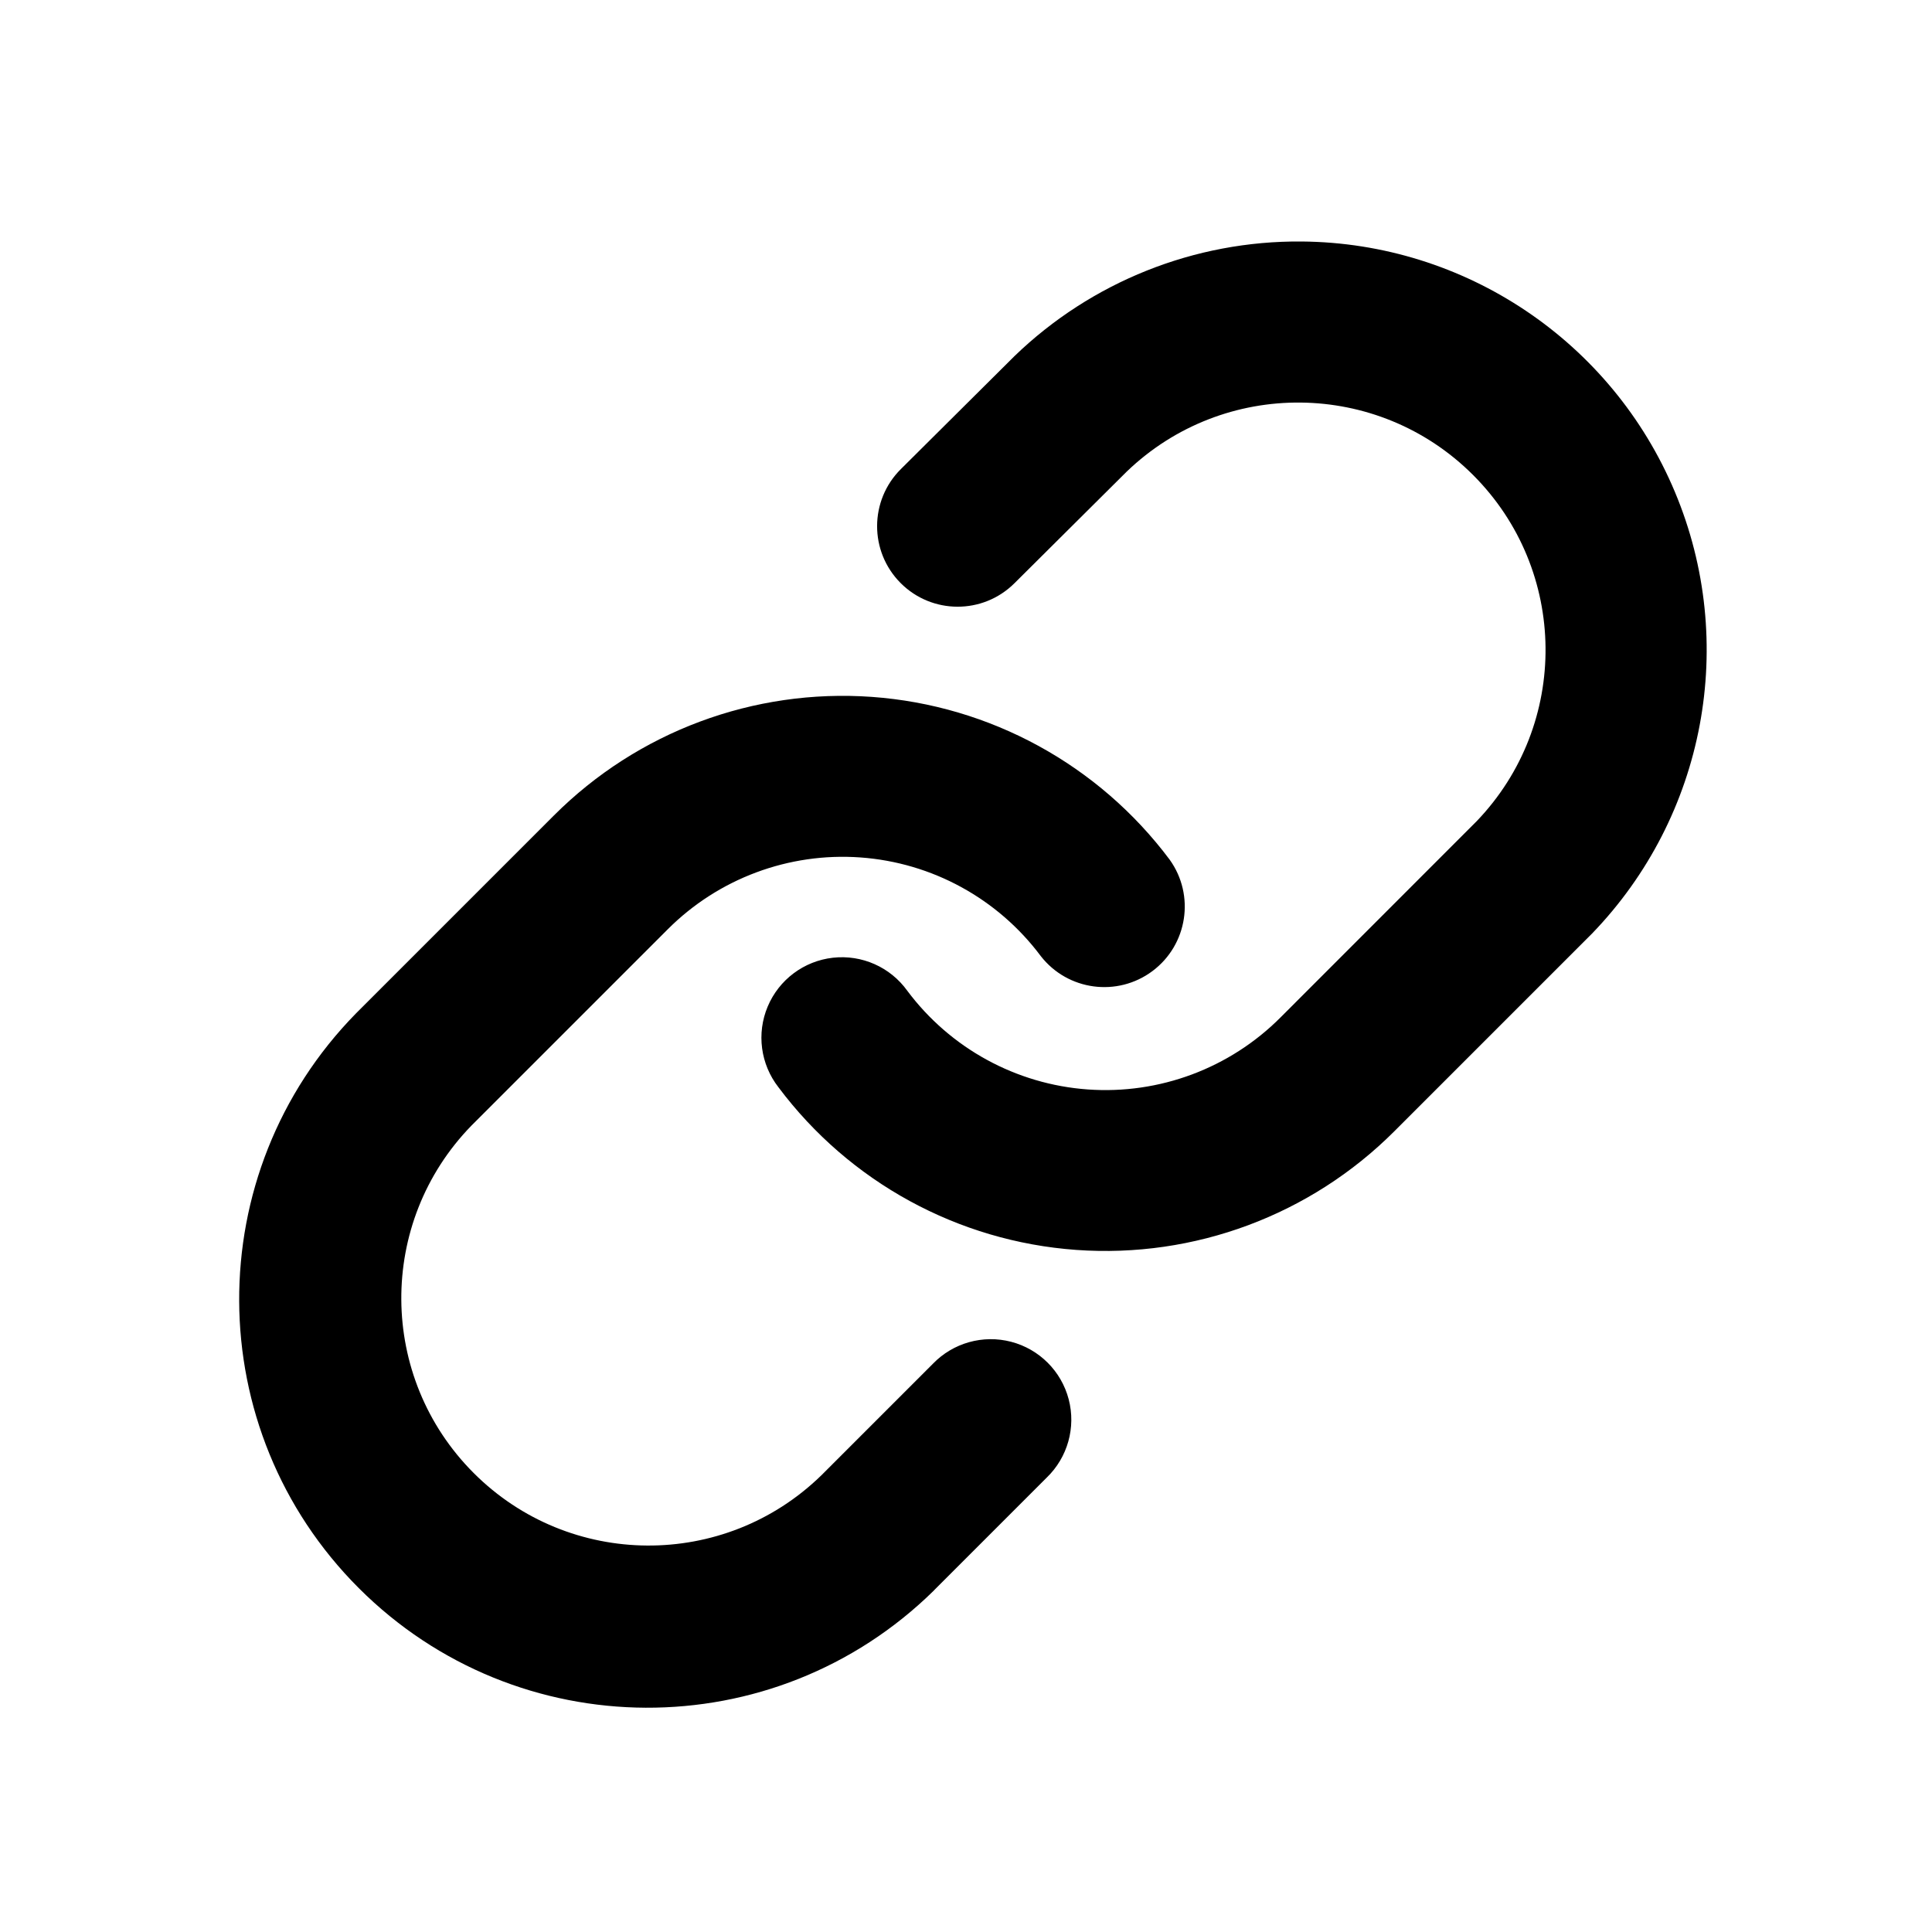
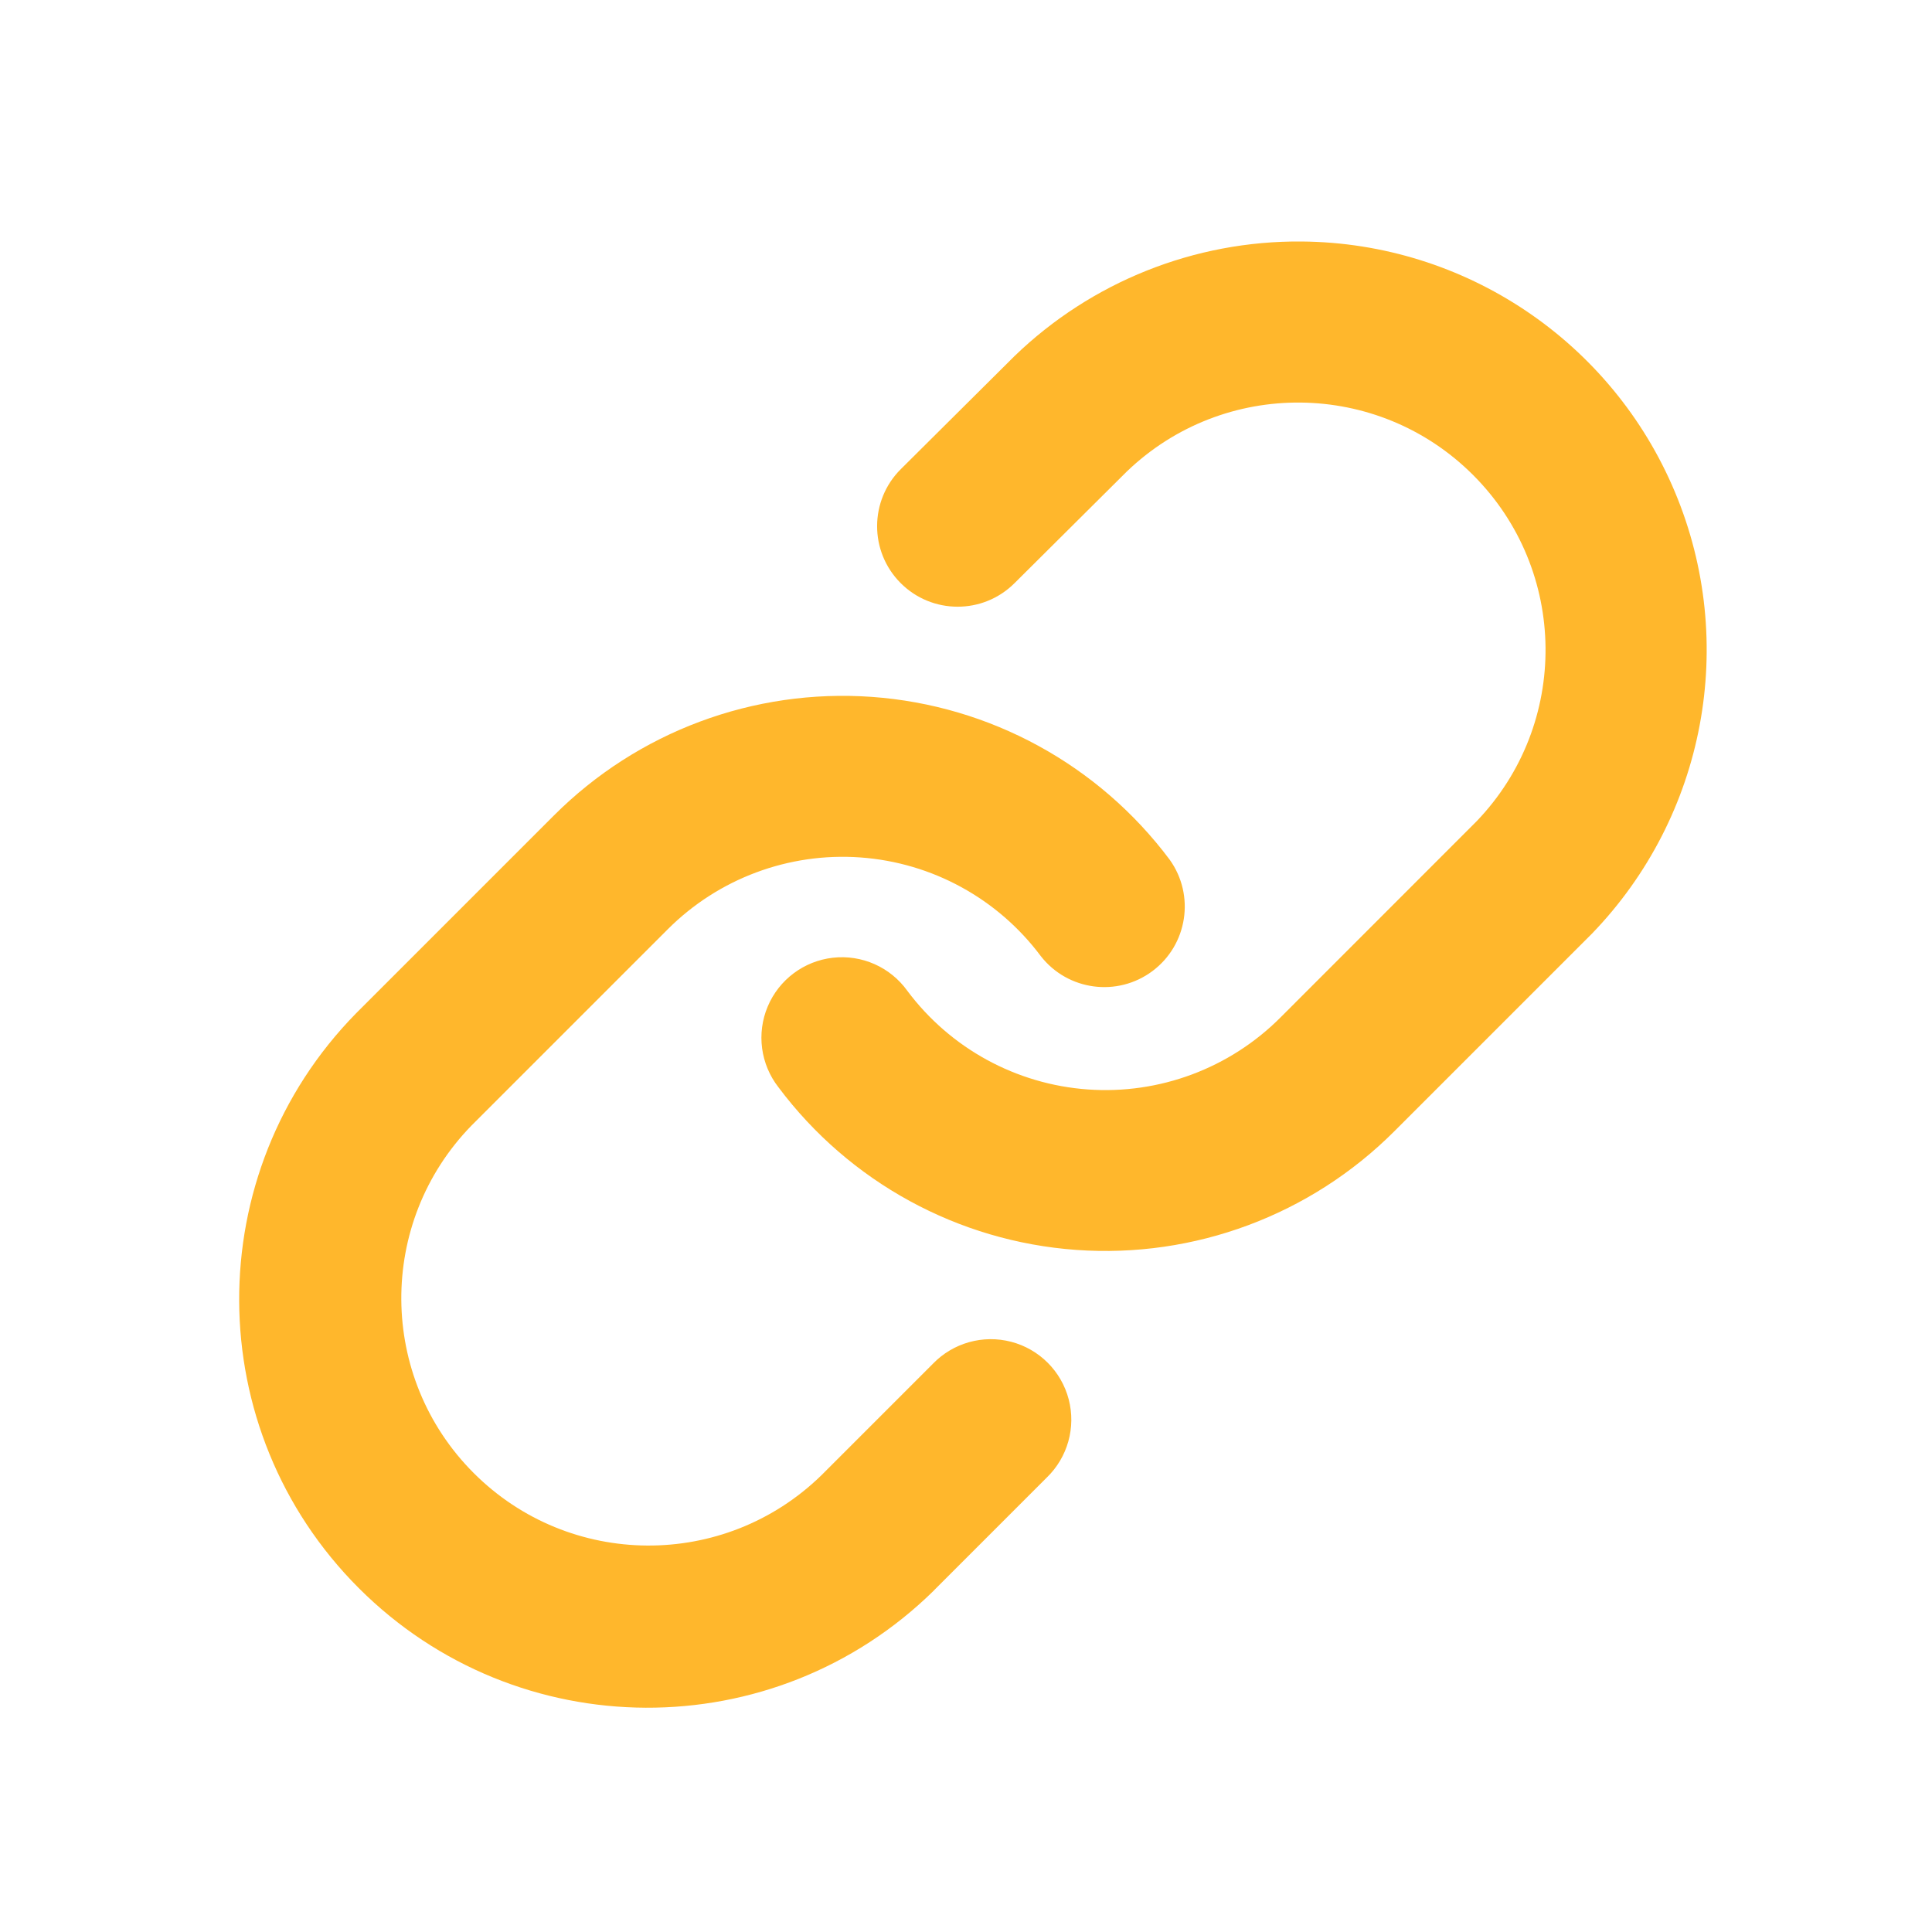
<svg xmlns="http://www.w3.org/2000/svg" viewBox="0 0 24 24" fill="none">
-   <path fill-rule="evenodd" clip-rule="evenodd" d="M16.17 3a5.073 5.073 0 0 0-3.568 1.424l-.01.01-1.401 1.393a1 1 0 0 0 1.41 1.419l1.396-1.388a3.073 3.073 0 0 1 4.346 4.344l-2.437 2.438a3.072 3.072 0 0 1-4.635-.332 1 1 0 1 0-1.601 1.198 5.074 5.074 0 0 0 7.65.548l2.444-2.444.012-.012A5.073 5.073 0 0 0 16.17 3Zm-5.34 5.657a5.073 5.073 0 0 0-3.95 1.474l-2.444 2.444-.012.012a5.073 5.073 0 0 0 7.174 7.174l.012-.013 1.393-1.393a1 1 0 1 0-1.414-1.414l-1.387 1.387a3.073 3.073 0 0 1-4.345-4.346l2.437-2.437a3.072 3.072 0 0 1 4.635.332 1 1 0 0 0 1.601-1.198 5.074 5.074 0 0 0-3.7-2.022Z" fill="currentColor" />
+   <path fill-rule="evenodd" clip-rule="evenodd" d="M16.17 3a5.073 5.073 0 0 0-3.568 1.424l-.01.01-1.401 1.393a1 1 0 0 0 1.41 1.419l1.396-1.388a3.073 3.073 0 0 1 4.346 4.344l-2.437 2.438a3.072 3.072 0 0 1-4.635-.332 1 1 0 1 0-1.601 1.198 5.074 5.074 0 0 0 7.65.548l2.444-2.444.012-.012A5.073 5.073 0 0 0 16.17 3Zm-5.34 5.657a5.073 5.073 0 0 0-3.95 1.474l-2.444 2.444-.012.012a5.073 5.073 0 0 0 7.174 7.174l.012-.013 1.393-1.393a1 1 0 1 0-1.414-1.414l-1.387 1.387a3.073 3.073 0 0 1-4.345-4.346l2.437-2.437a3.072 3.072 0 0 1 4.635.332 1 1 0 0 0 1.601-1.198 5.074 5.074 0 0 0-3.7-2.022Z" fill="#ffb72c" />
</svg>
